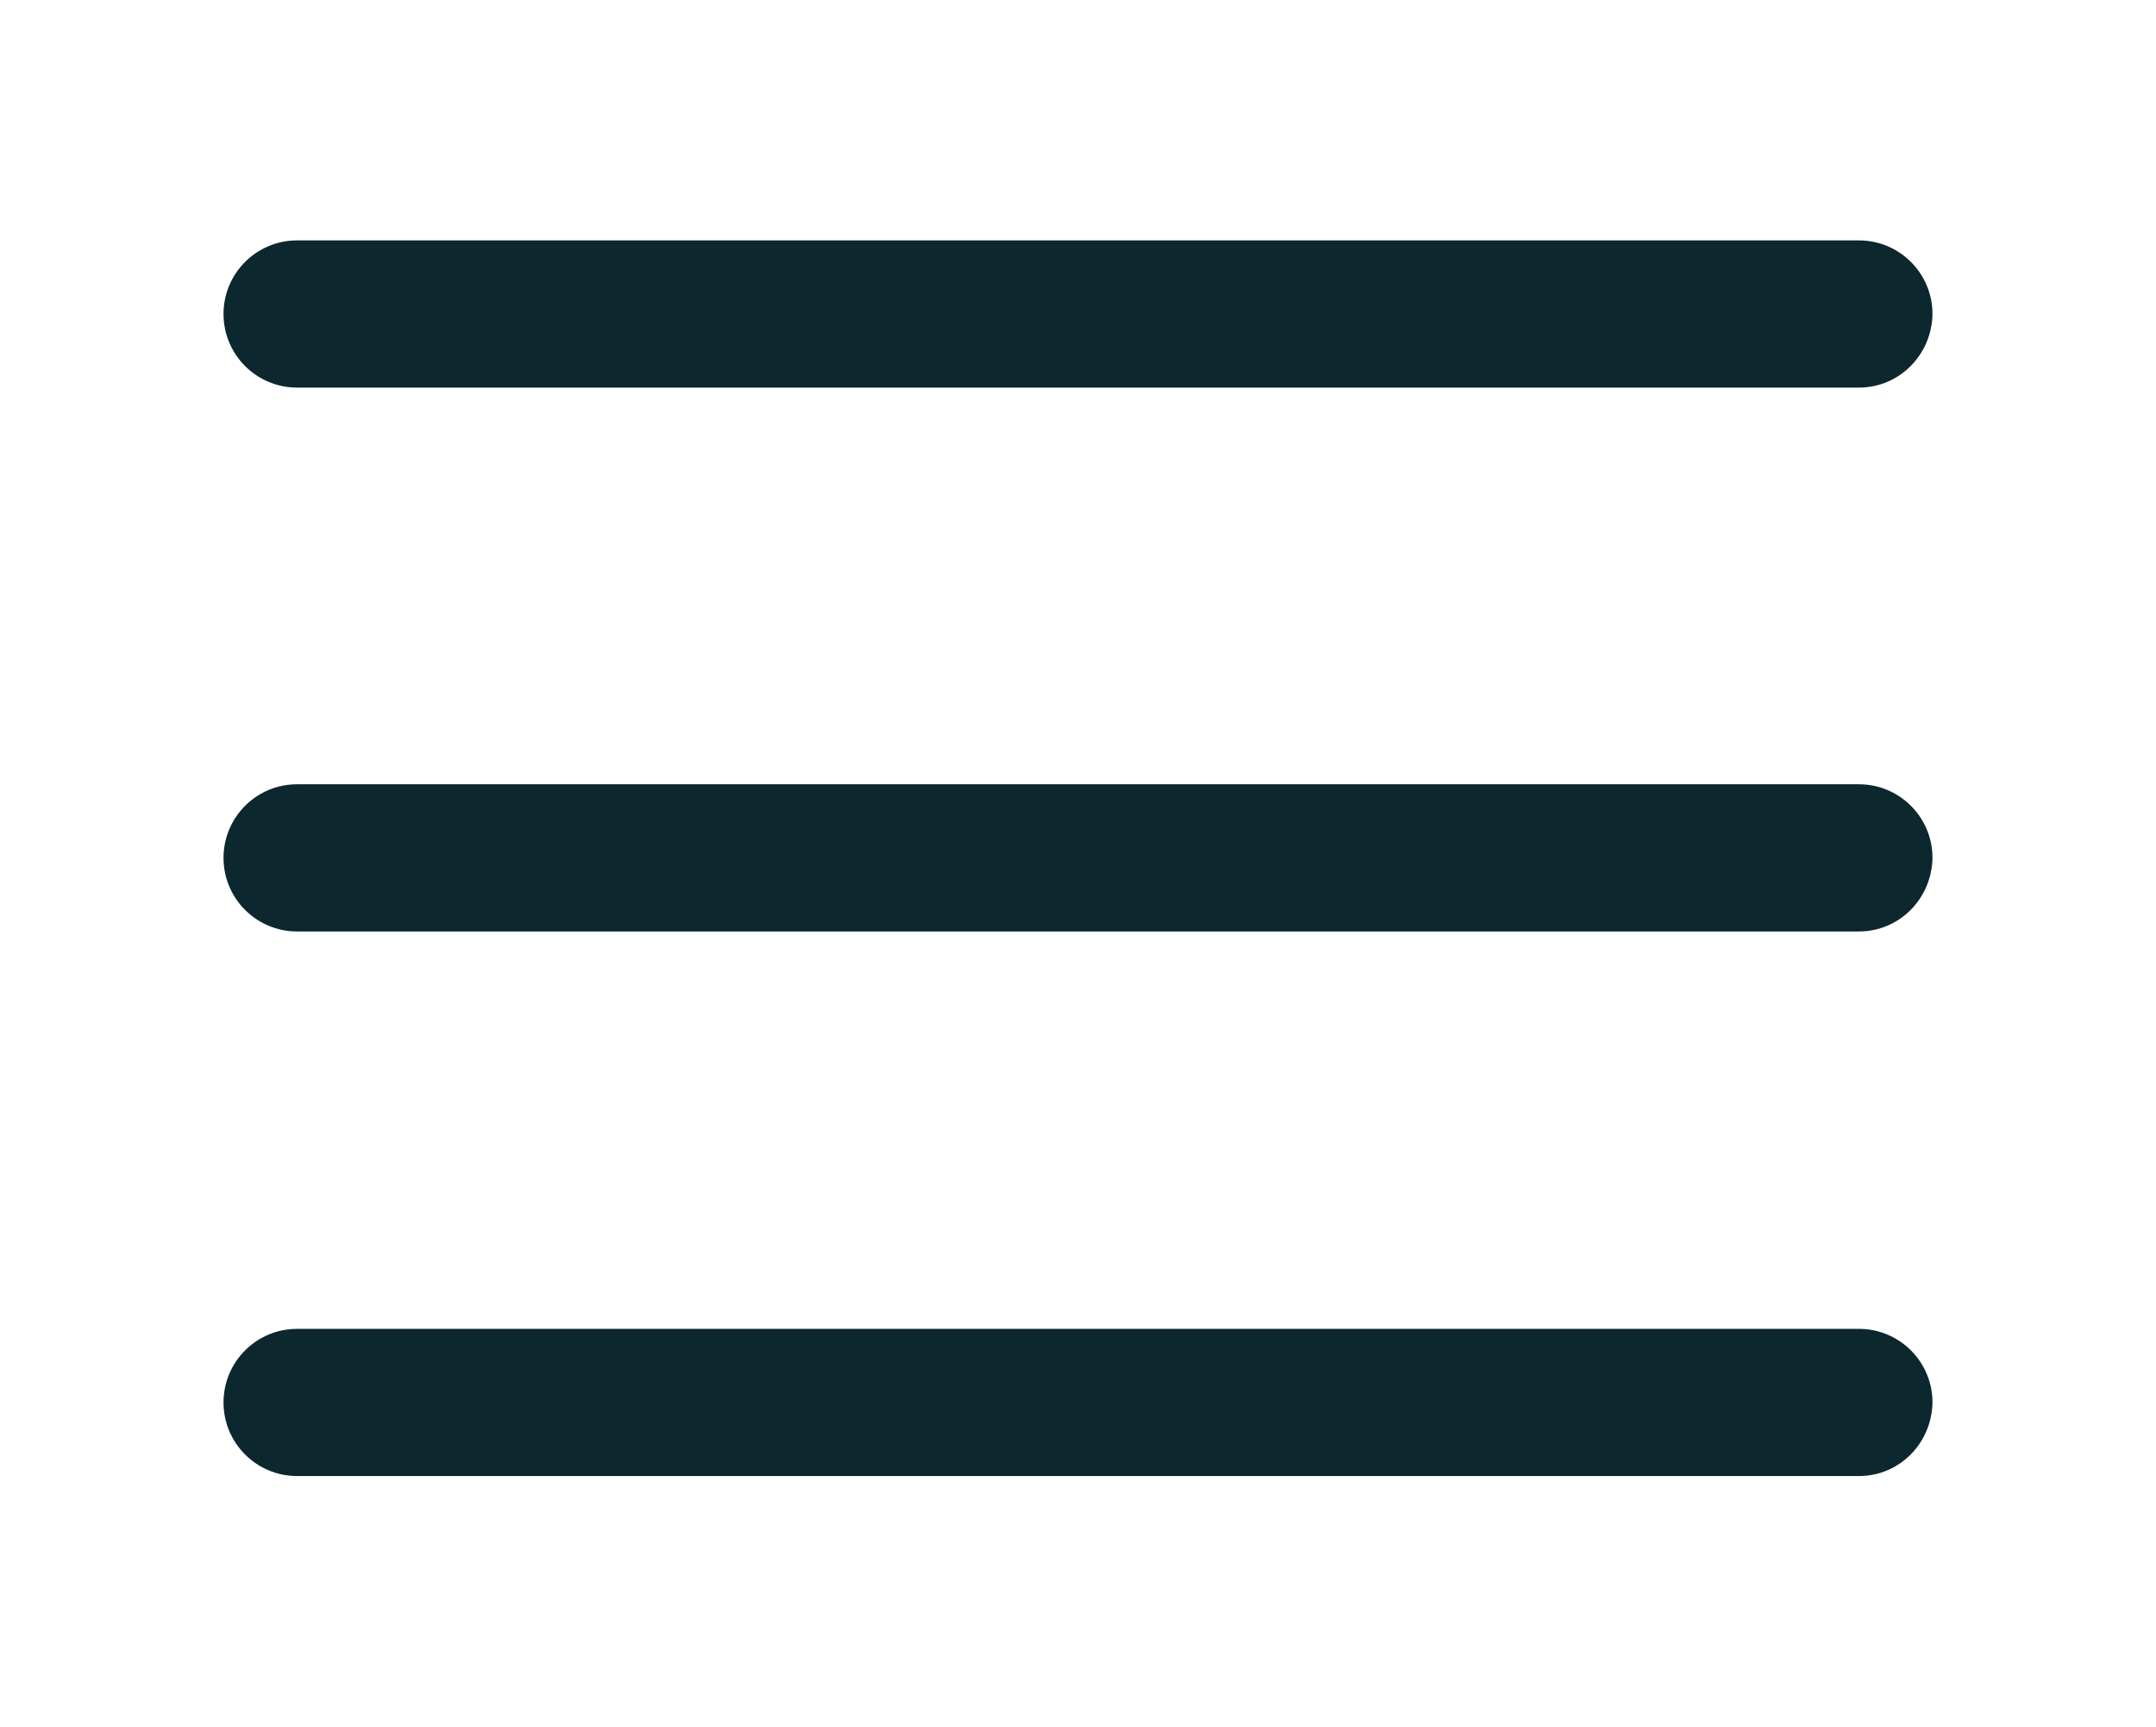
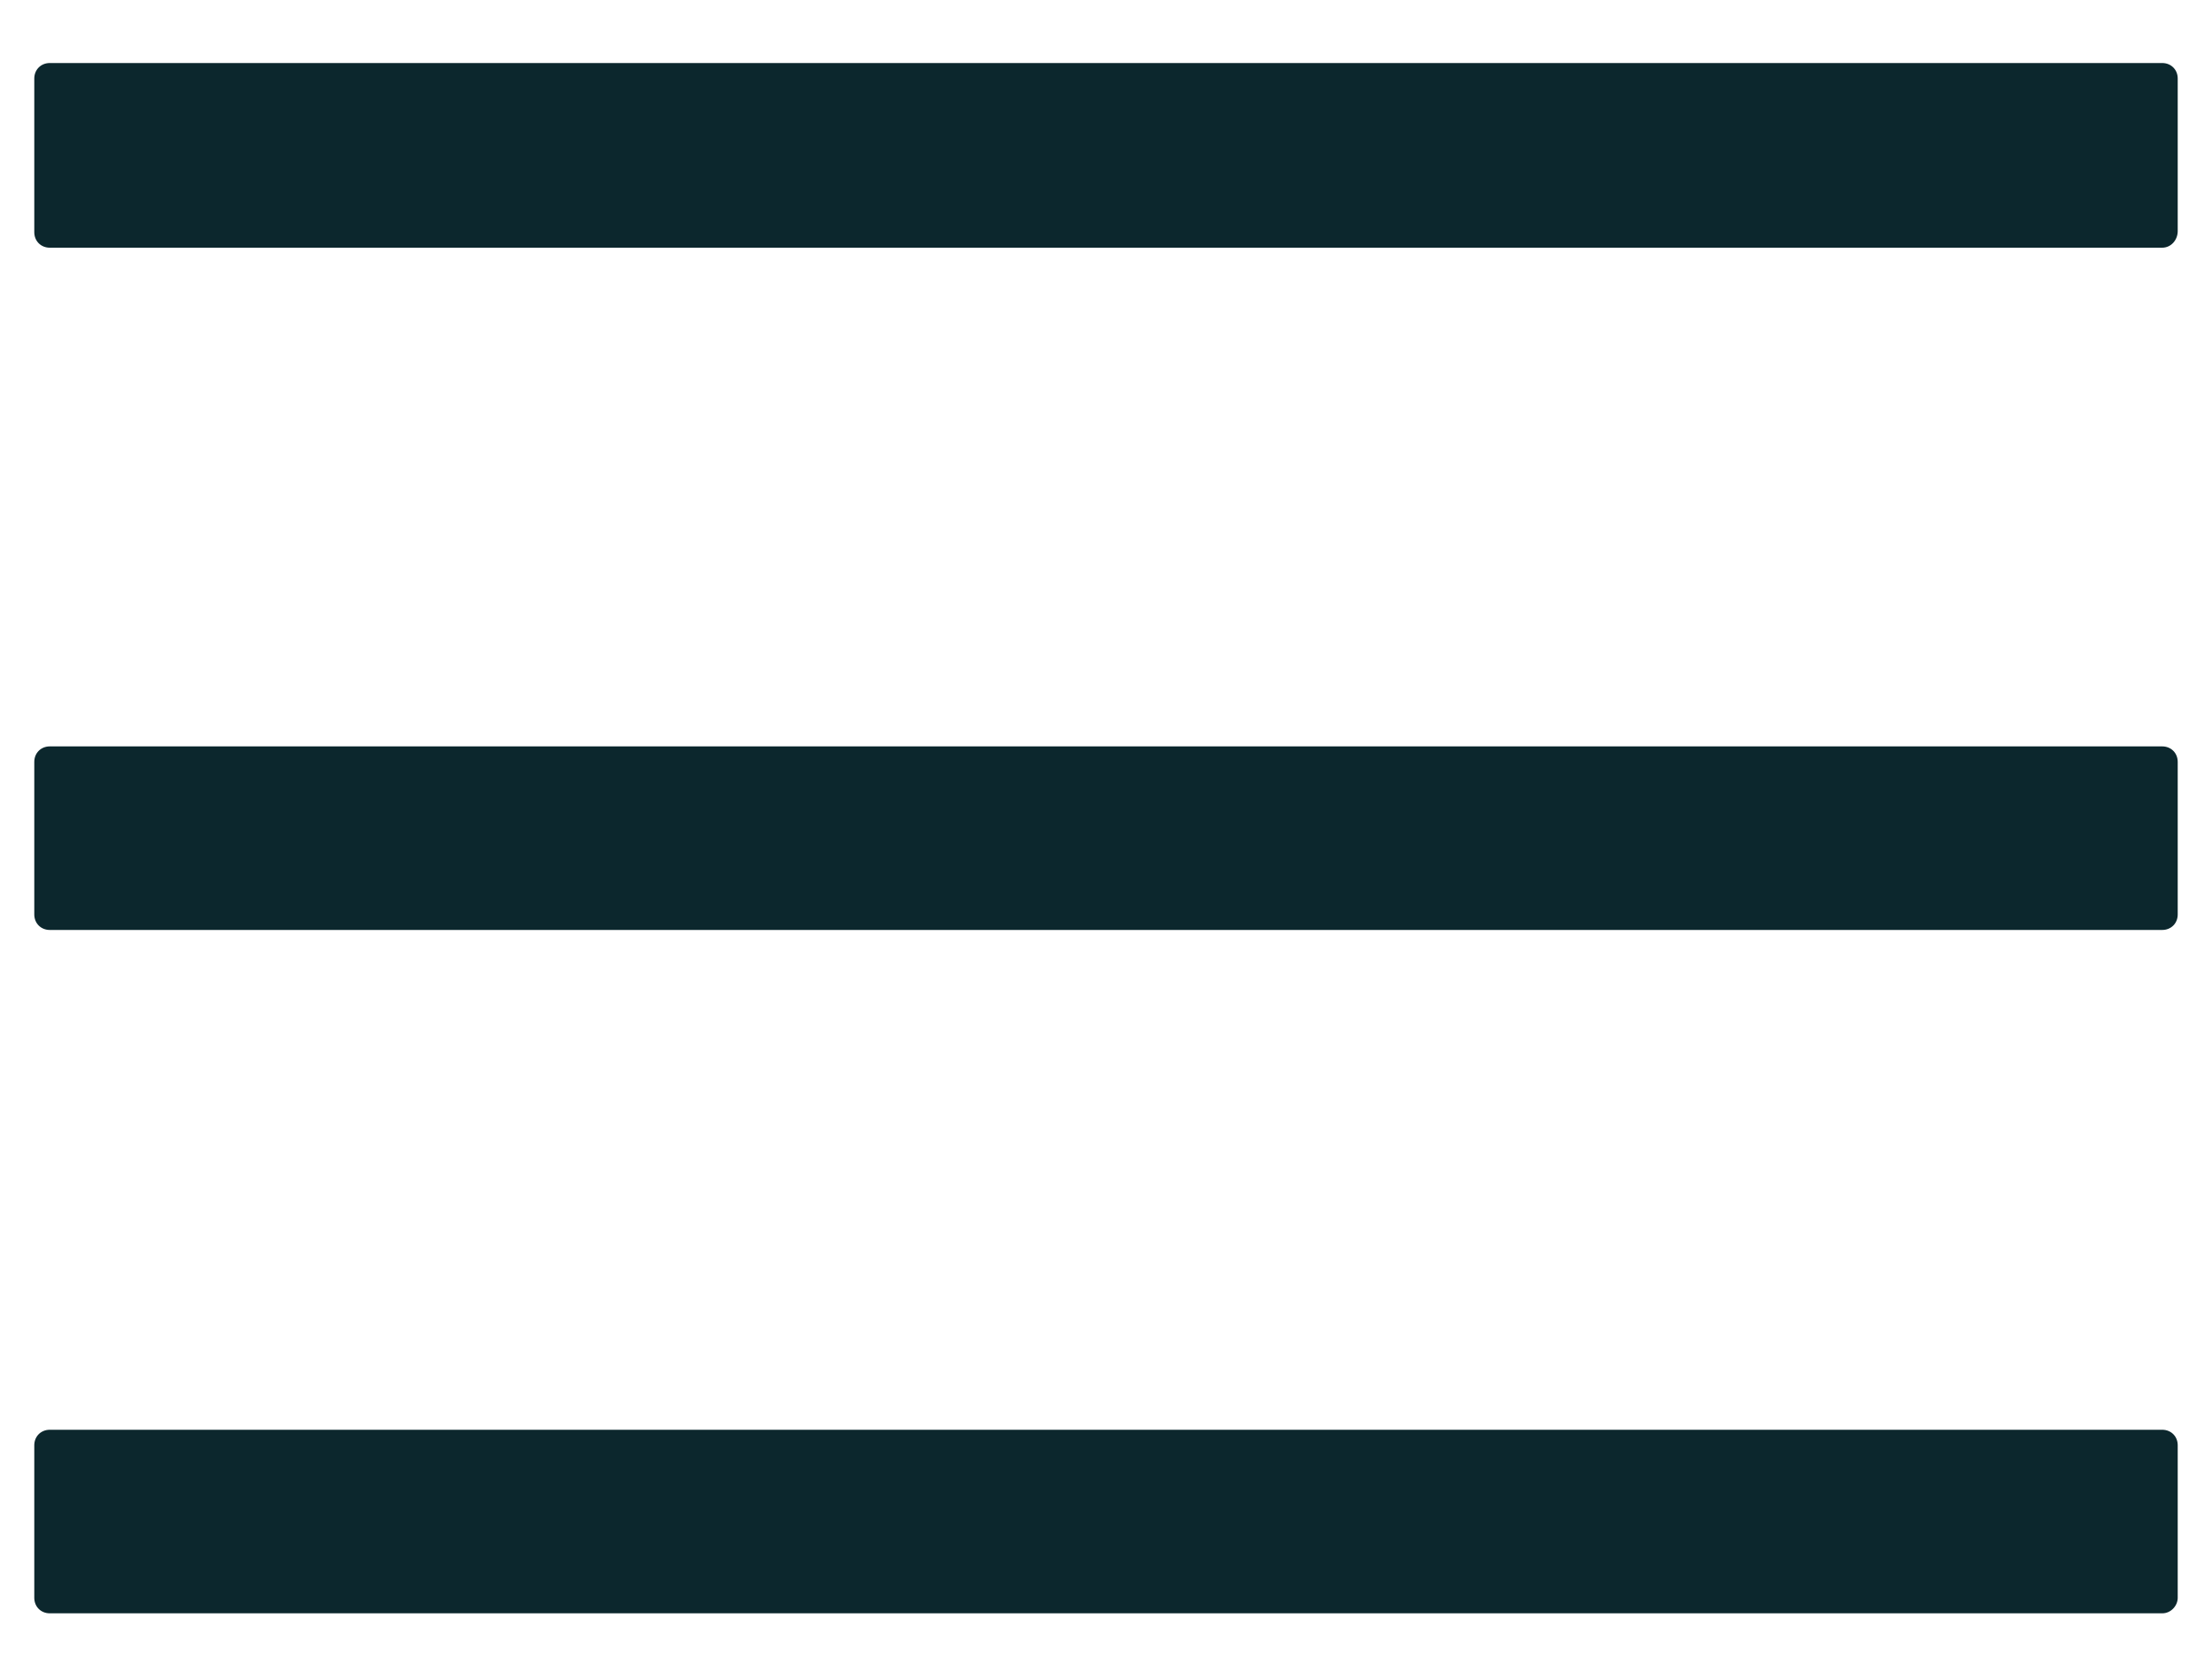
- <svg xmlns="http://www.w3.org/2000/svg" version="1.1" id="Layer_1" x="0px" y="0px" viewBox="0 0 30.77 24.64" style="enable-background:new 0 0 30.77 24.64;" xml:space="preserve">
+ <svg xmlns="http://www.w3.org/2000/svg" version="1.1" id="Layer_1" x="0px" y="0px" viewBox="0 0 20 14.97" style="enable-background:new 0 0 20 14.97;" xml:space="preserve">
  <style type="text/css">
	.st0{fill:#0C272D;}
</style>
-   <path class="st0" d="M26.53,5.53H4.24c-0.58,0-1.05-0.47-1.05-1.05v0c0-0.58,0.47-1.05,1.05-1.05h22.29c0.58,0,1.05,0.47,1.05,1.05  v0C27.57,5.06,27.11,5.53,26.53,5.53z" />
-   <path class="st0" d="M26.53,13.29H4.24c-0.58,0-1.05-0.47-1.05-1.05v0c0-0.58,0.47-1.05,1.05-1.05h22.29c0.58,0,1.05,0.47,1.05,1.05  v0C27.57,12.82,27.11,13.29,26.53,13.29z" />
-   <path class="st0" d="M26.53,21.06H4.24c-0.58,0-1.05-0.47-1.05-1.05v0c0-0.58,0.47-1.05,1.05-1.05h22.29c0.58,0,1.05,0.47,1.05,1.05  v0C27.57,20.59,27.11,21.06,26.53,21.06z" />
+   <path class="st0" d="M19.55,2.24H0.45c-0.08,0-0.14-0.06-0.14-0.14V0.71c0-0.08,0.06-0.14,0.14-0.14h19.1  c0.08,0,0.14,0.06,0.14,0.14v1.38C19.69,2.17,19.63,2.24,19.55,2.24z" />
+   <path class="st0" d="M19.55,8.41H0.45c-0.08,0-0.14-0.06-0.14-0.14V6.89c0-0.08,0.06-0.14,0.14-0.14h19.1  c0.08,0,0.14,0.06,0.14,0.14v1.38C19.69,8.35,19.63,8.41,19.55,8.41z" />
+   <path class="st0" d="M19.55,14.59l-19.1,0c-0.08,0-0.14-0.06-0.14-0.14v-1.38c0-0.08,0.06-0.14,0.14-0.14h19.1  c0.08,0,0.14,0.06,0.14,0.14v1.38C19.69,14.52,19.63,14.59,19.55,14.59z" />
</svg>
